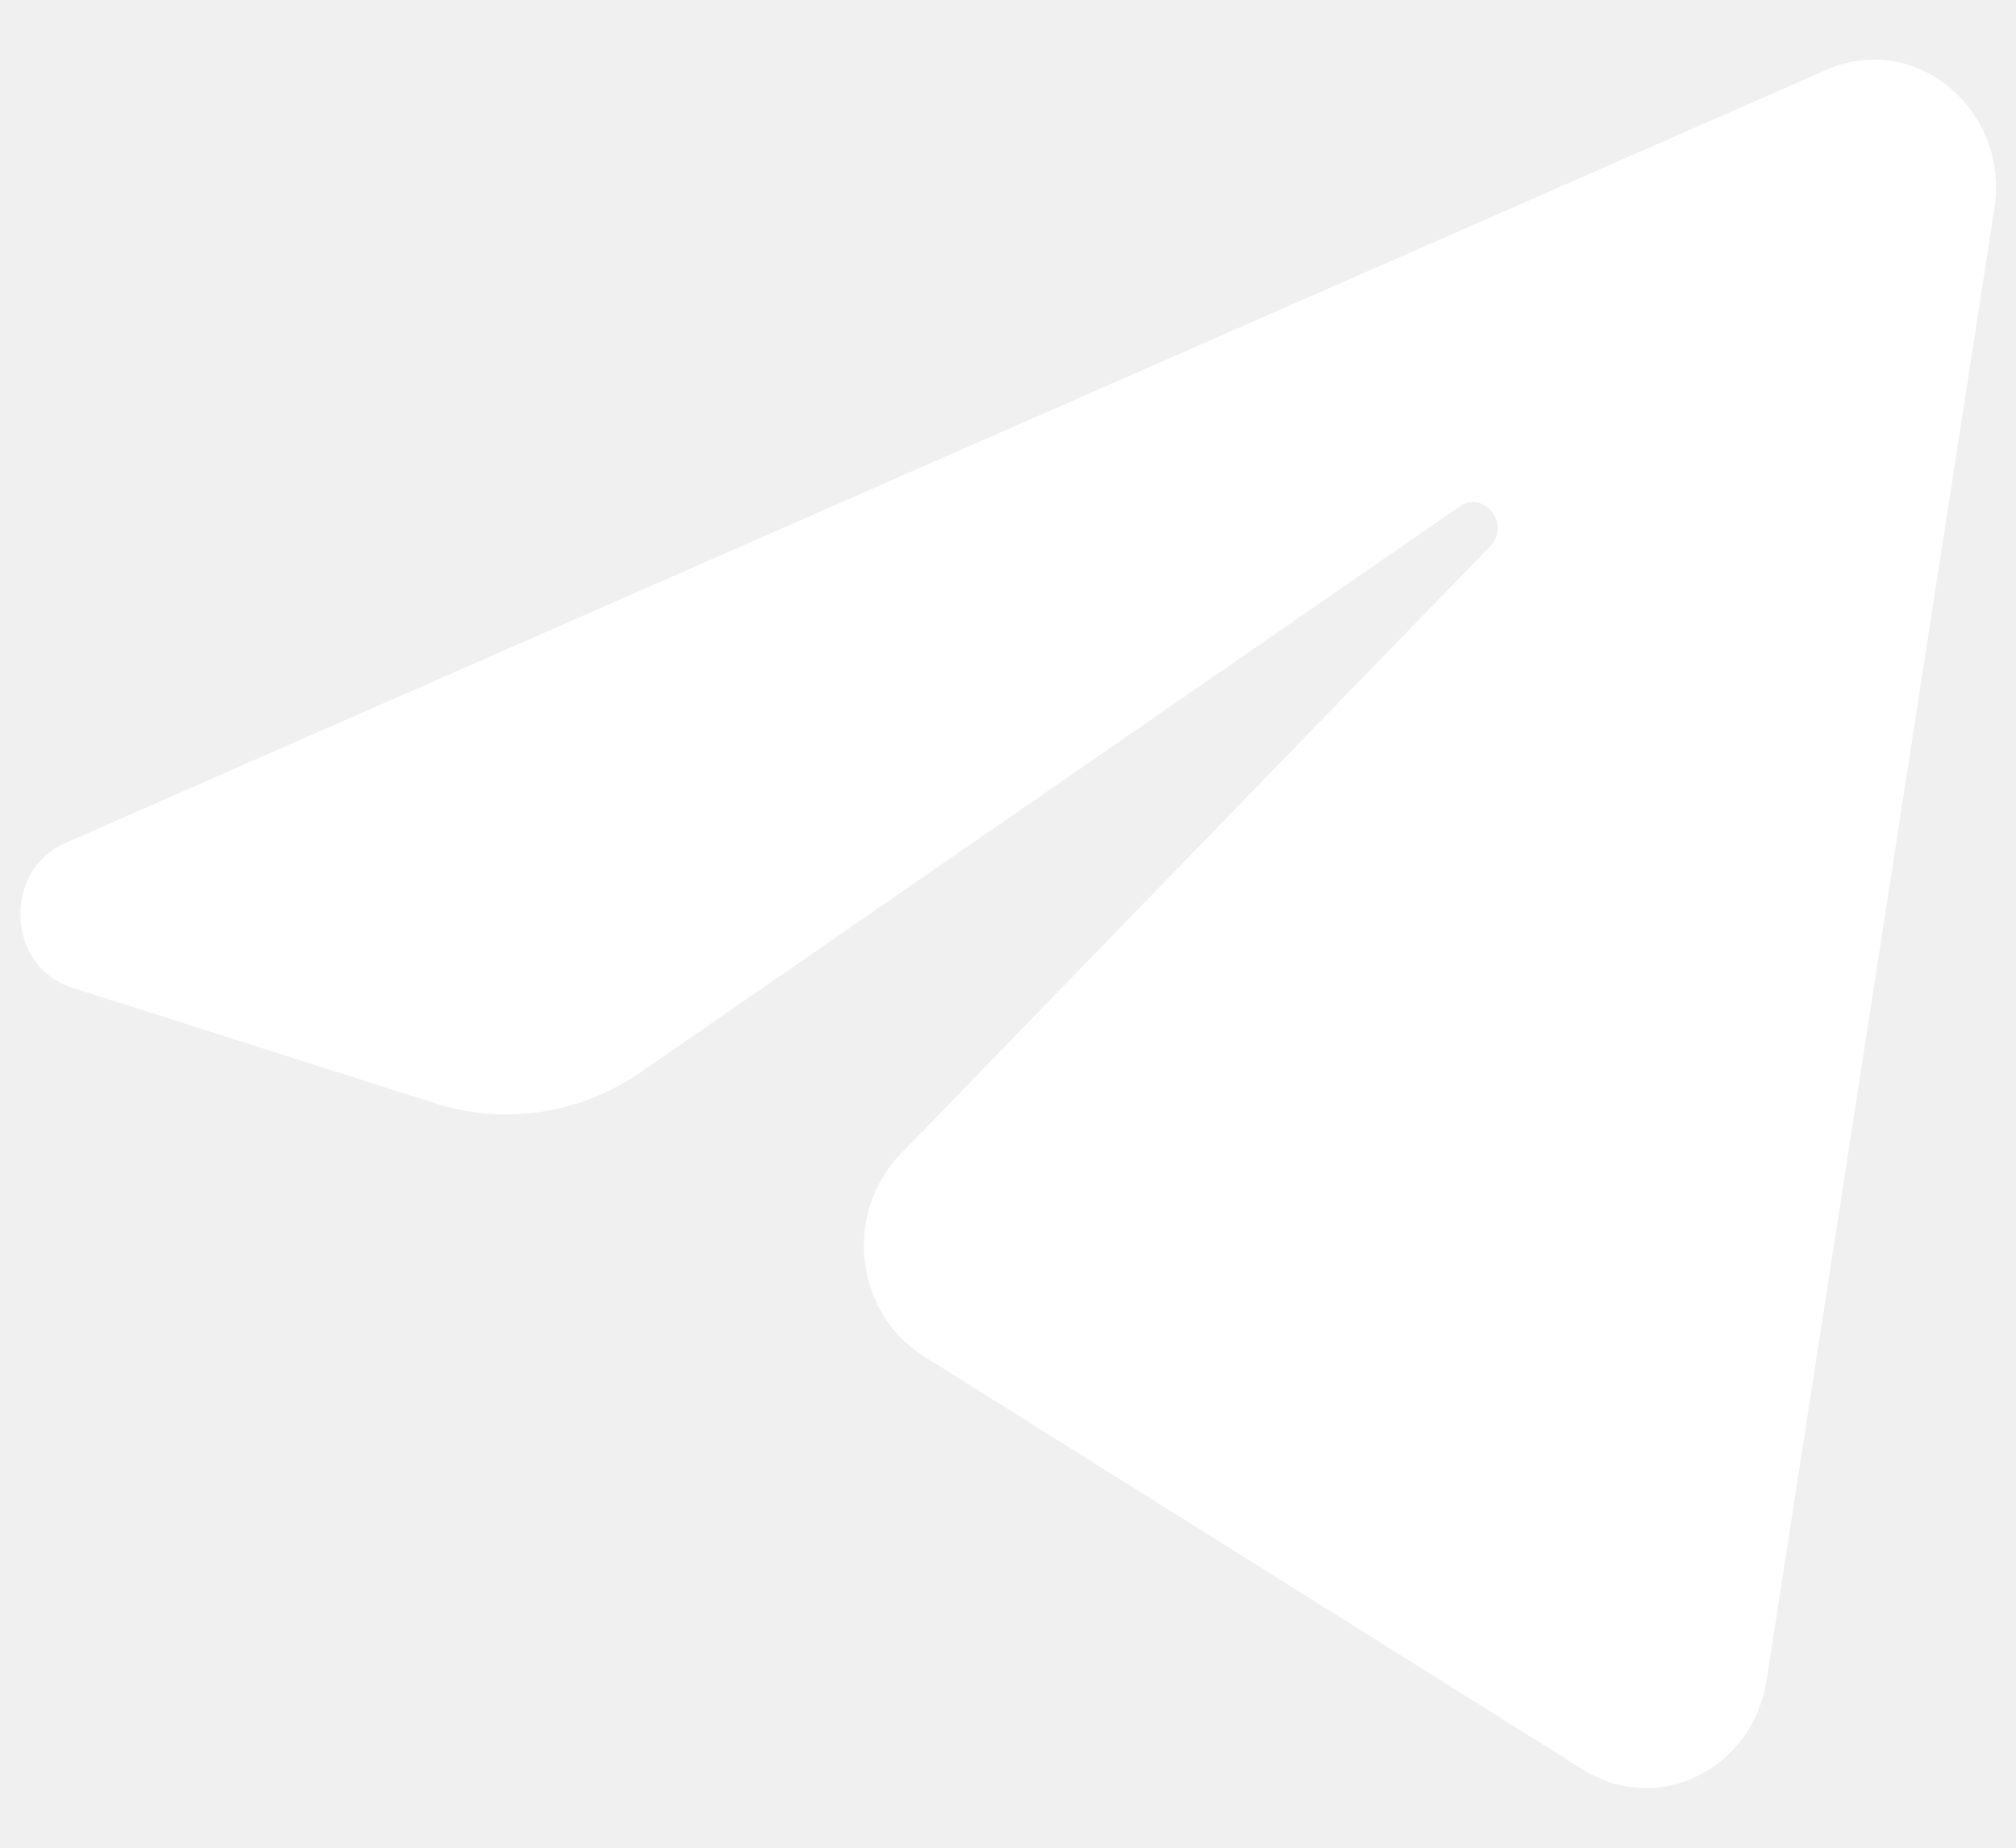
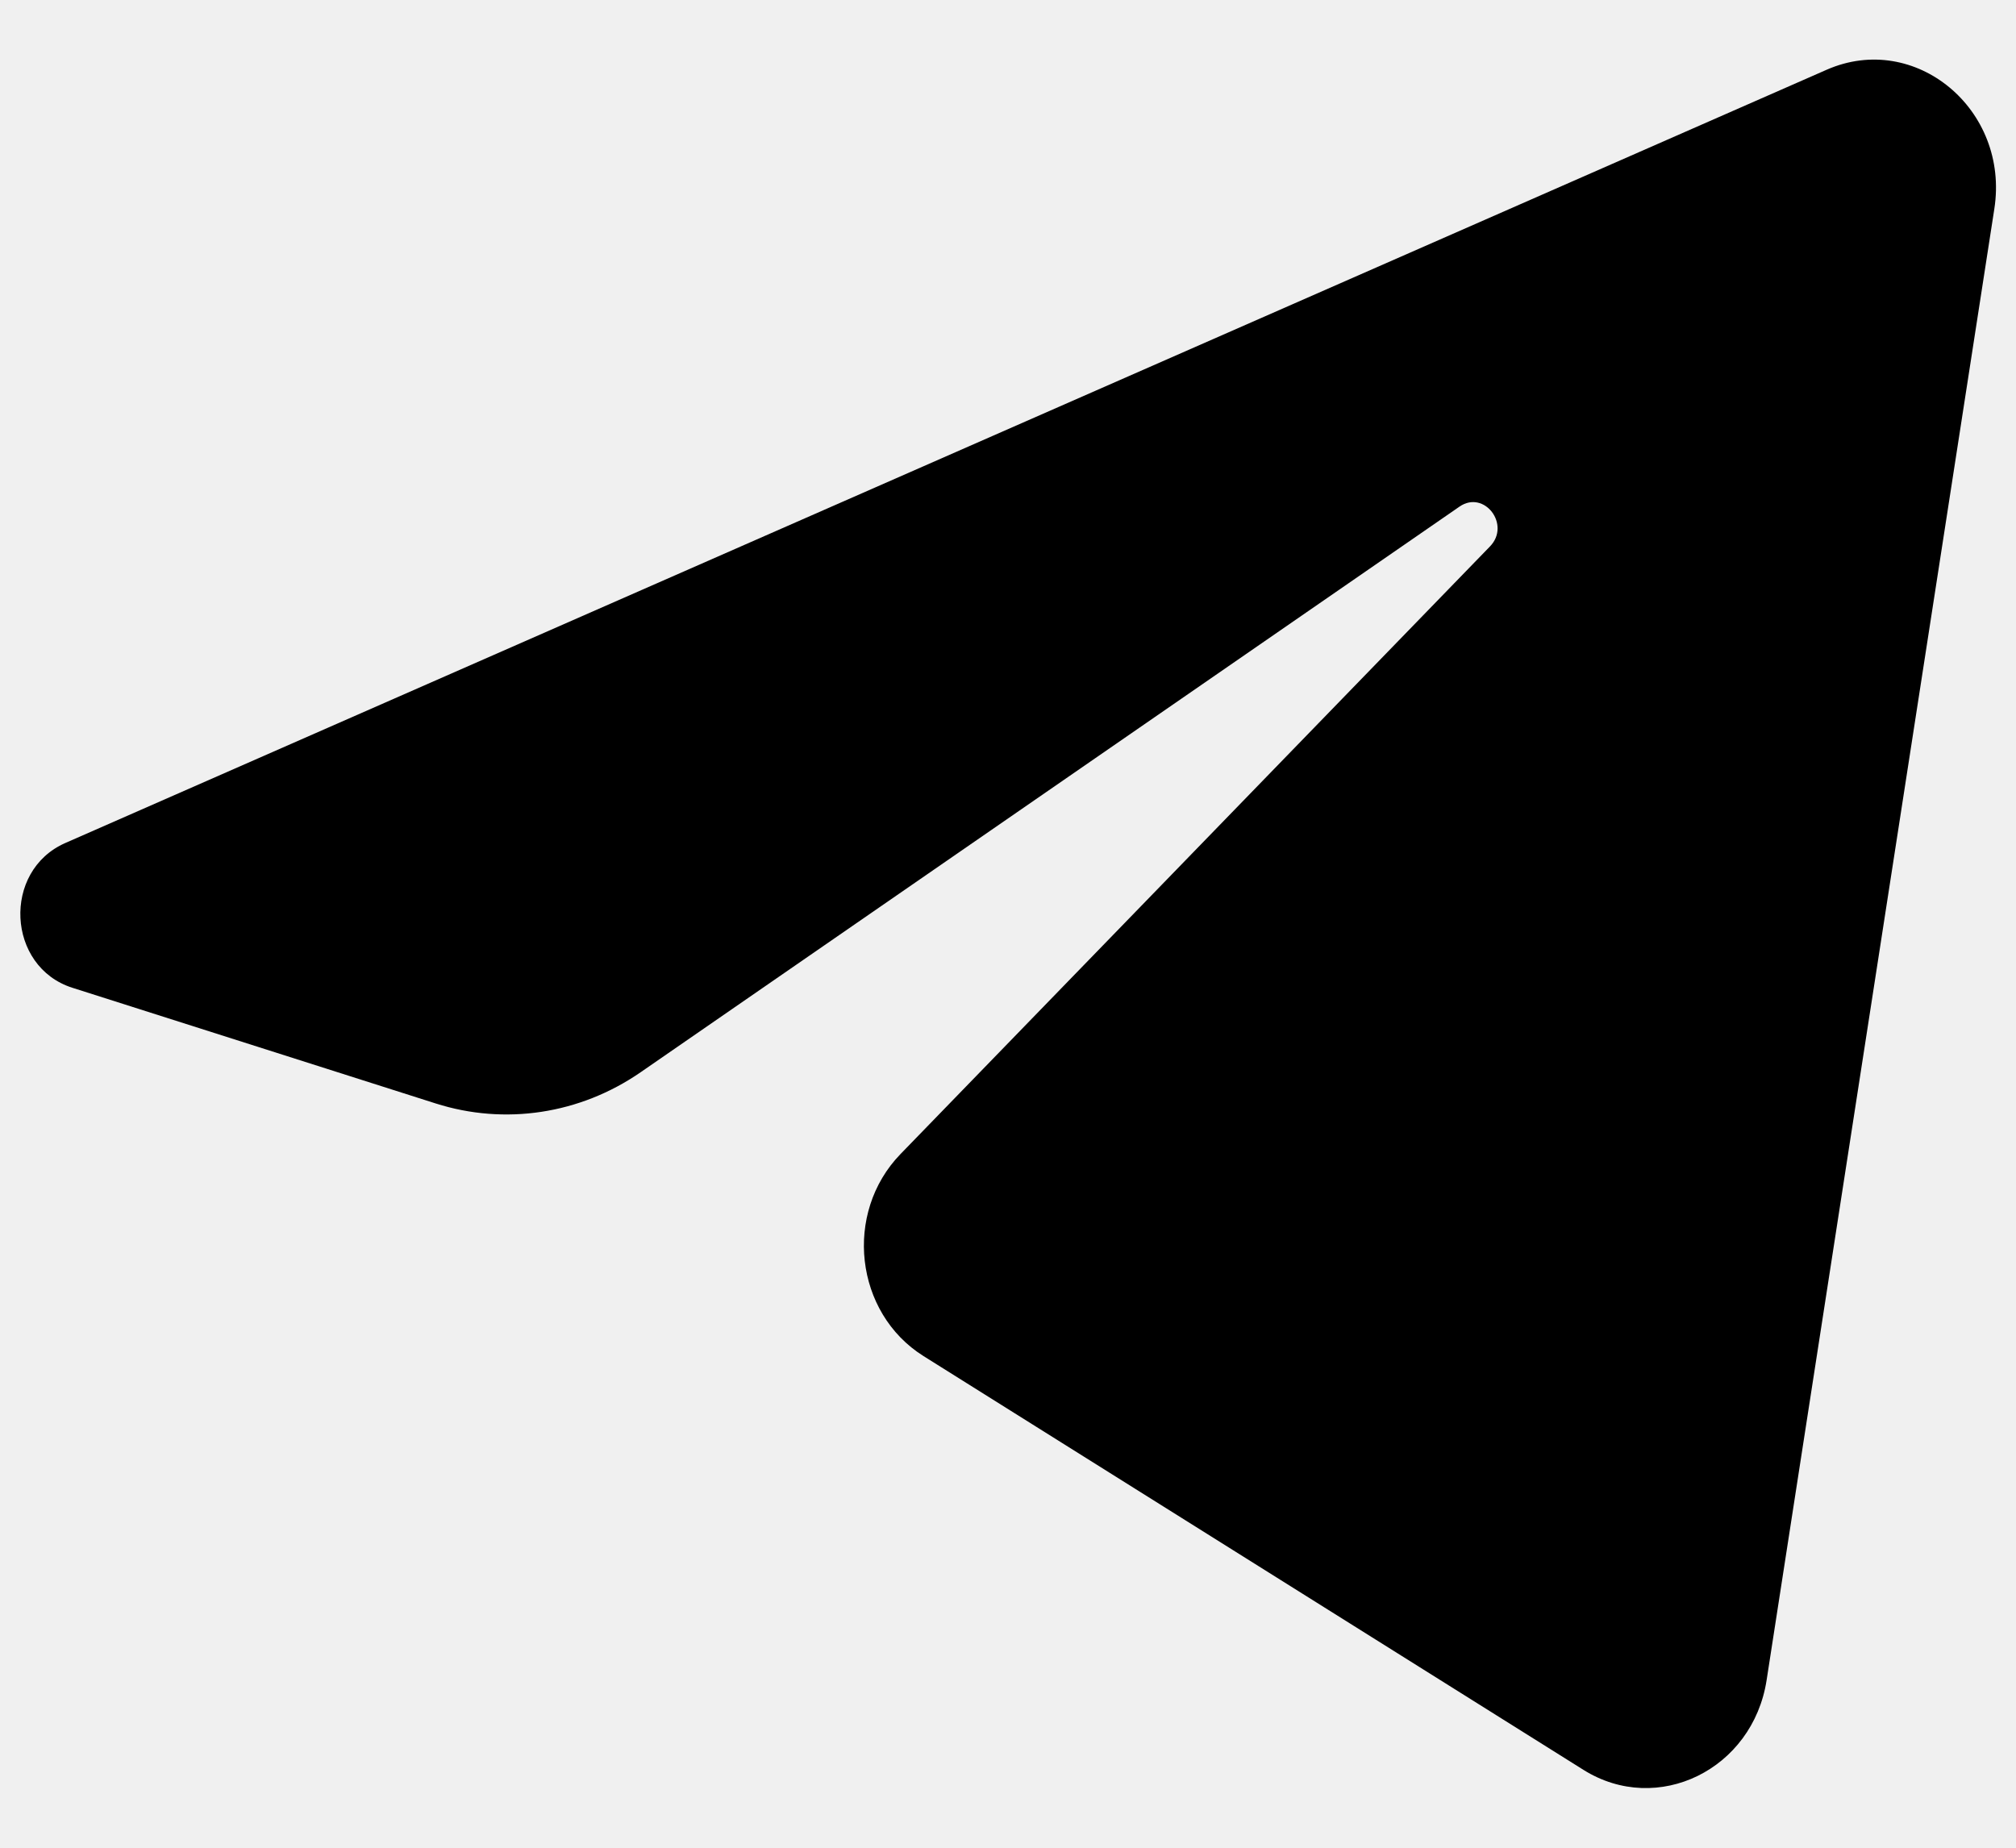
<svg xmlns="http://www.w3.org/2000/svg" width="24" height="22" viewBox="0 0 24 22" fill="none">
-   <path d="M23.742 2.487C23.926 1.303 22.8 0.368 21.747 0.83L0.778 10.037C0.023 10.368 0.079 11.512 0.862 11.761L5.186 13.138C6.011 13.401 6.905 13.265 7.626 12.767L17.375 6.032C17.669 5.829 17.989 6.247 17.738 6.506L10.72 13.741C10.04 14.443 10.175 15.632 10.994 16.146L18.851 21.073C19.732 21.625 20.866 21.07 21.031 20.005L23.742 2.487Z" fill="white" />
+   <path d="M23.742 2.487C23.926 1.303 22.8 0.368 21.747 0.83L0.778 10.037C0.023 10.368 0.079 11.512 0.862 11.761L5.186 13.138C6.011 13.401 6.905 13.265 7.626 12.767L17.375 6.032C17.669 5.829 17.989 6.247 17.738 6.506L10.72 13.741C10.04 14.443 10.175 15.632 10.994 16.146L18.851 21.073C19.732 21.625 20.866 21.07 21.031 20.005L23.742 2.487Z" fill="black" />
</svg>
